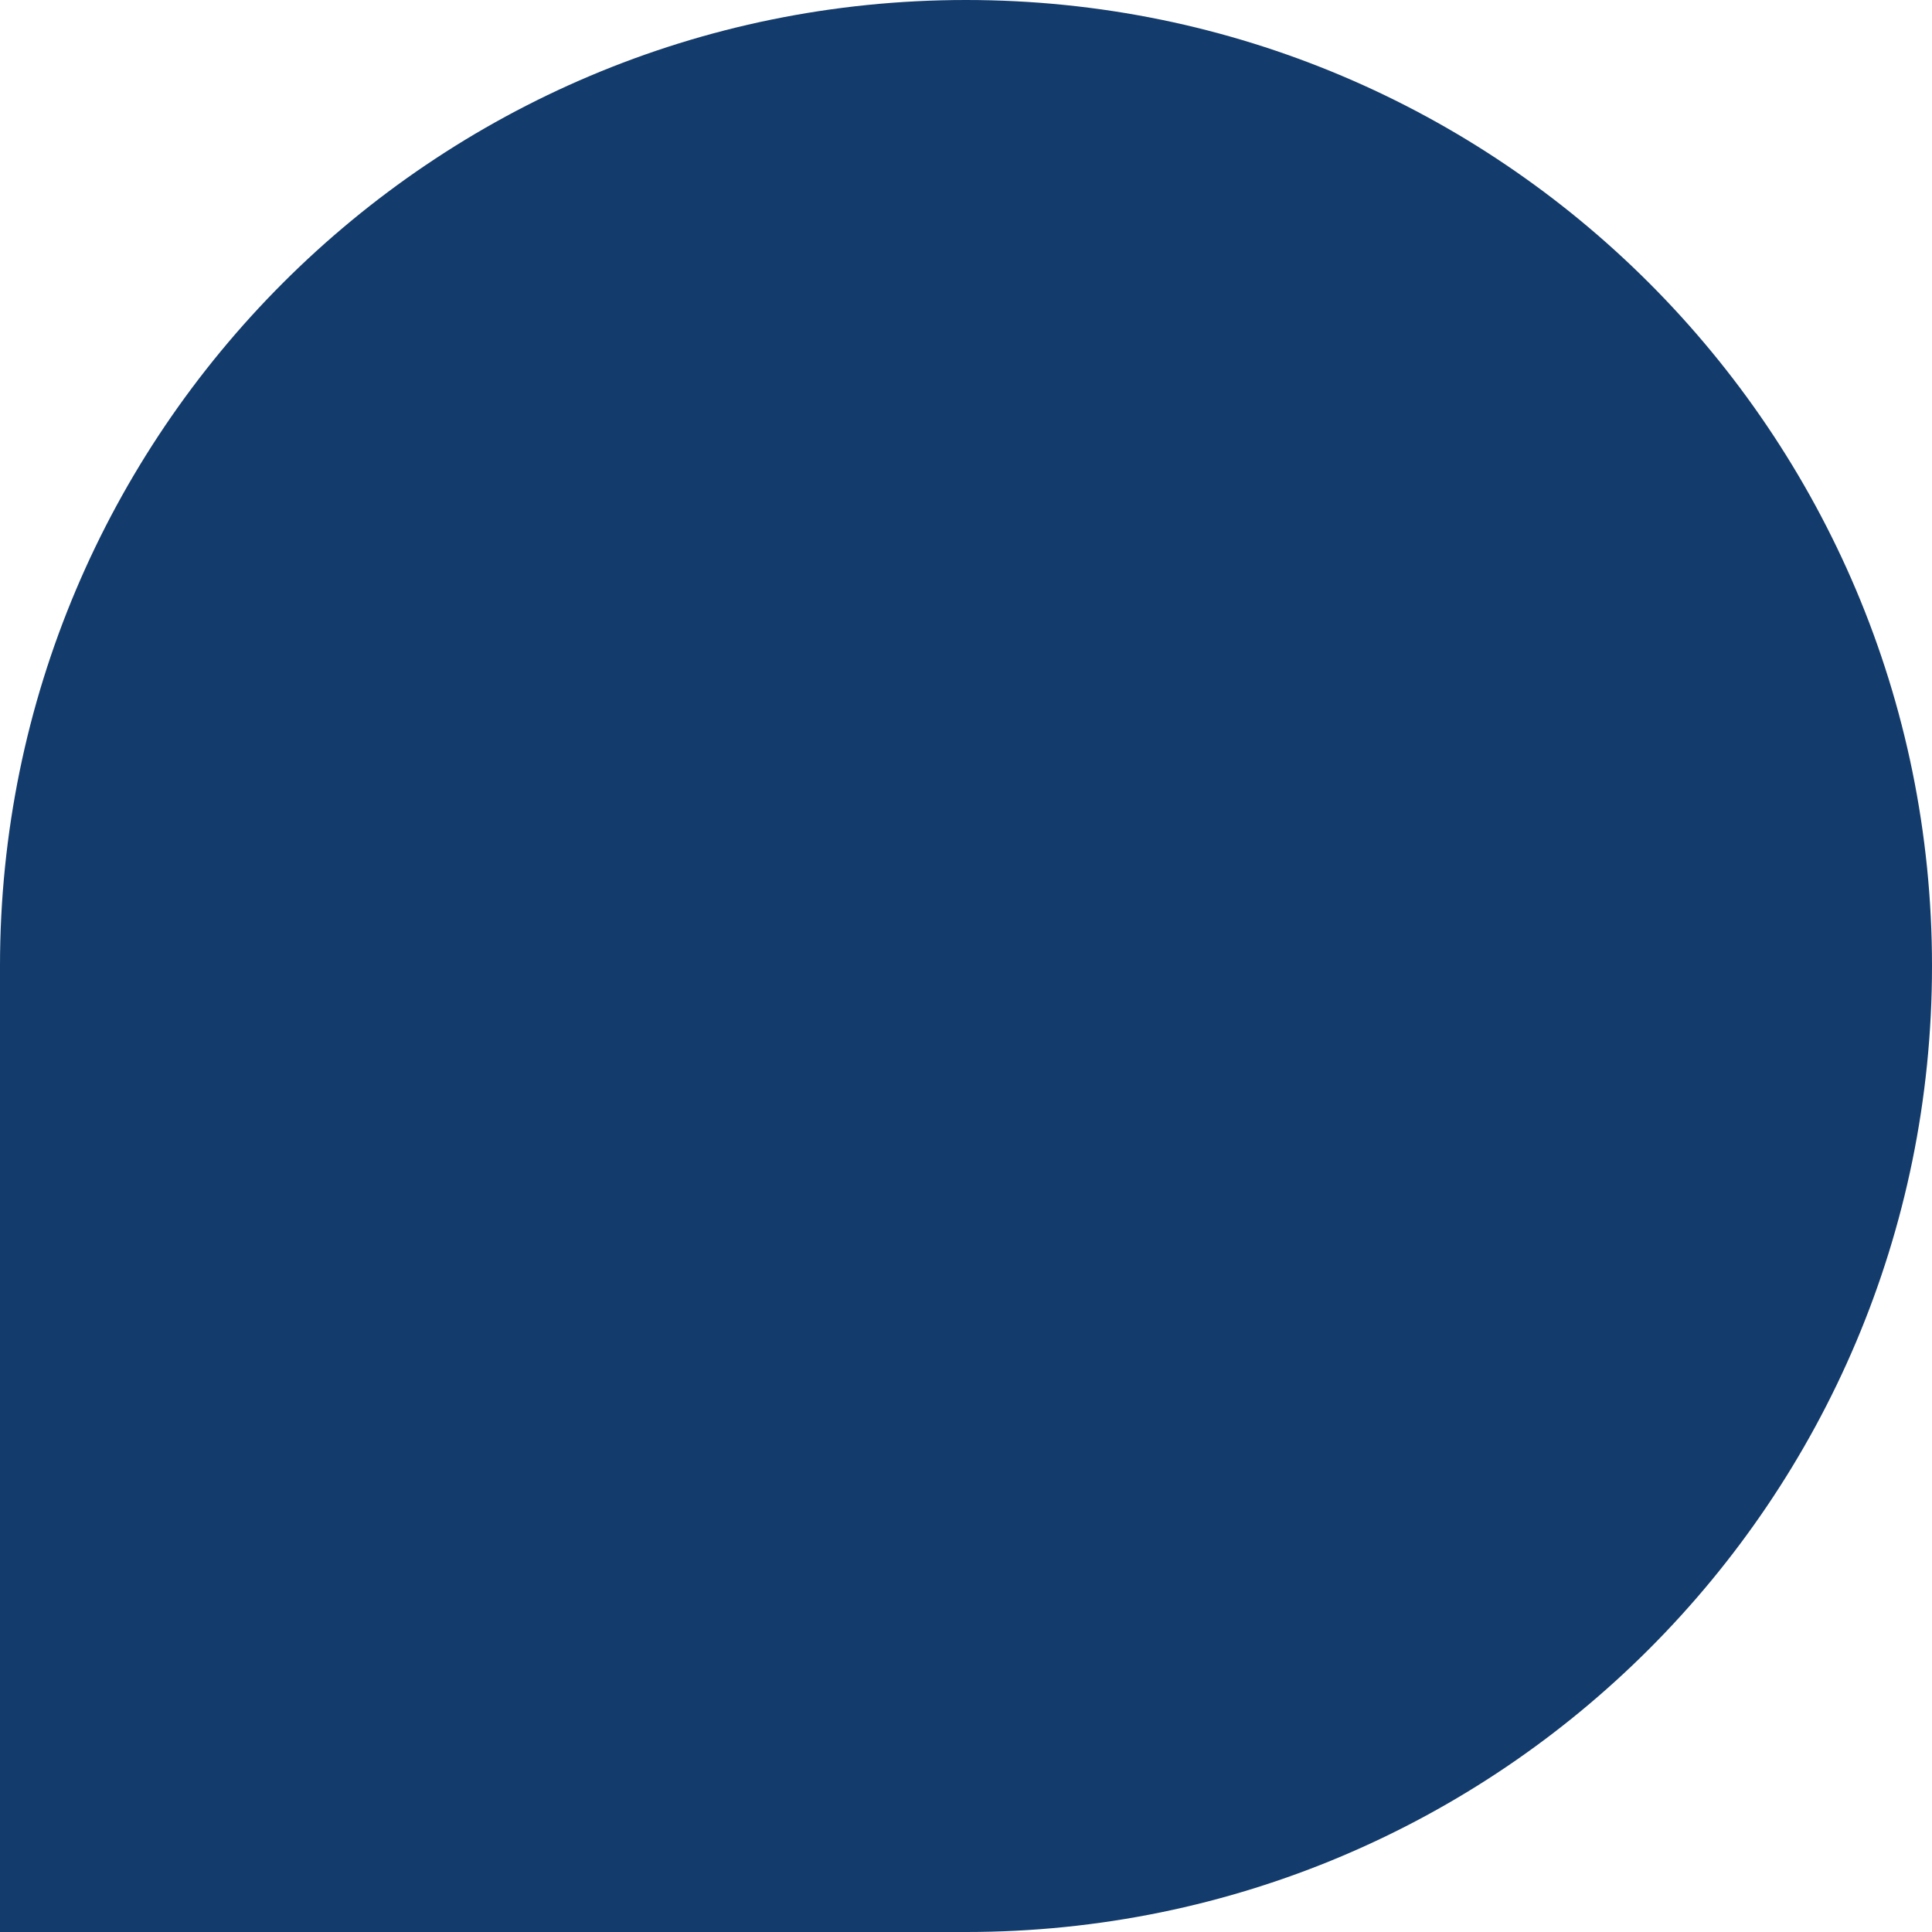
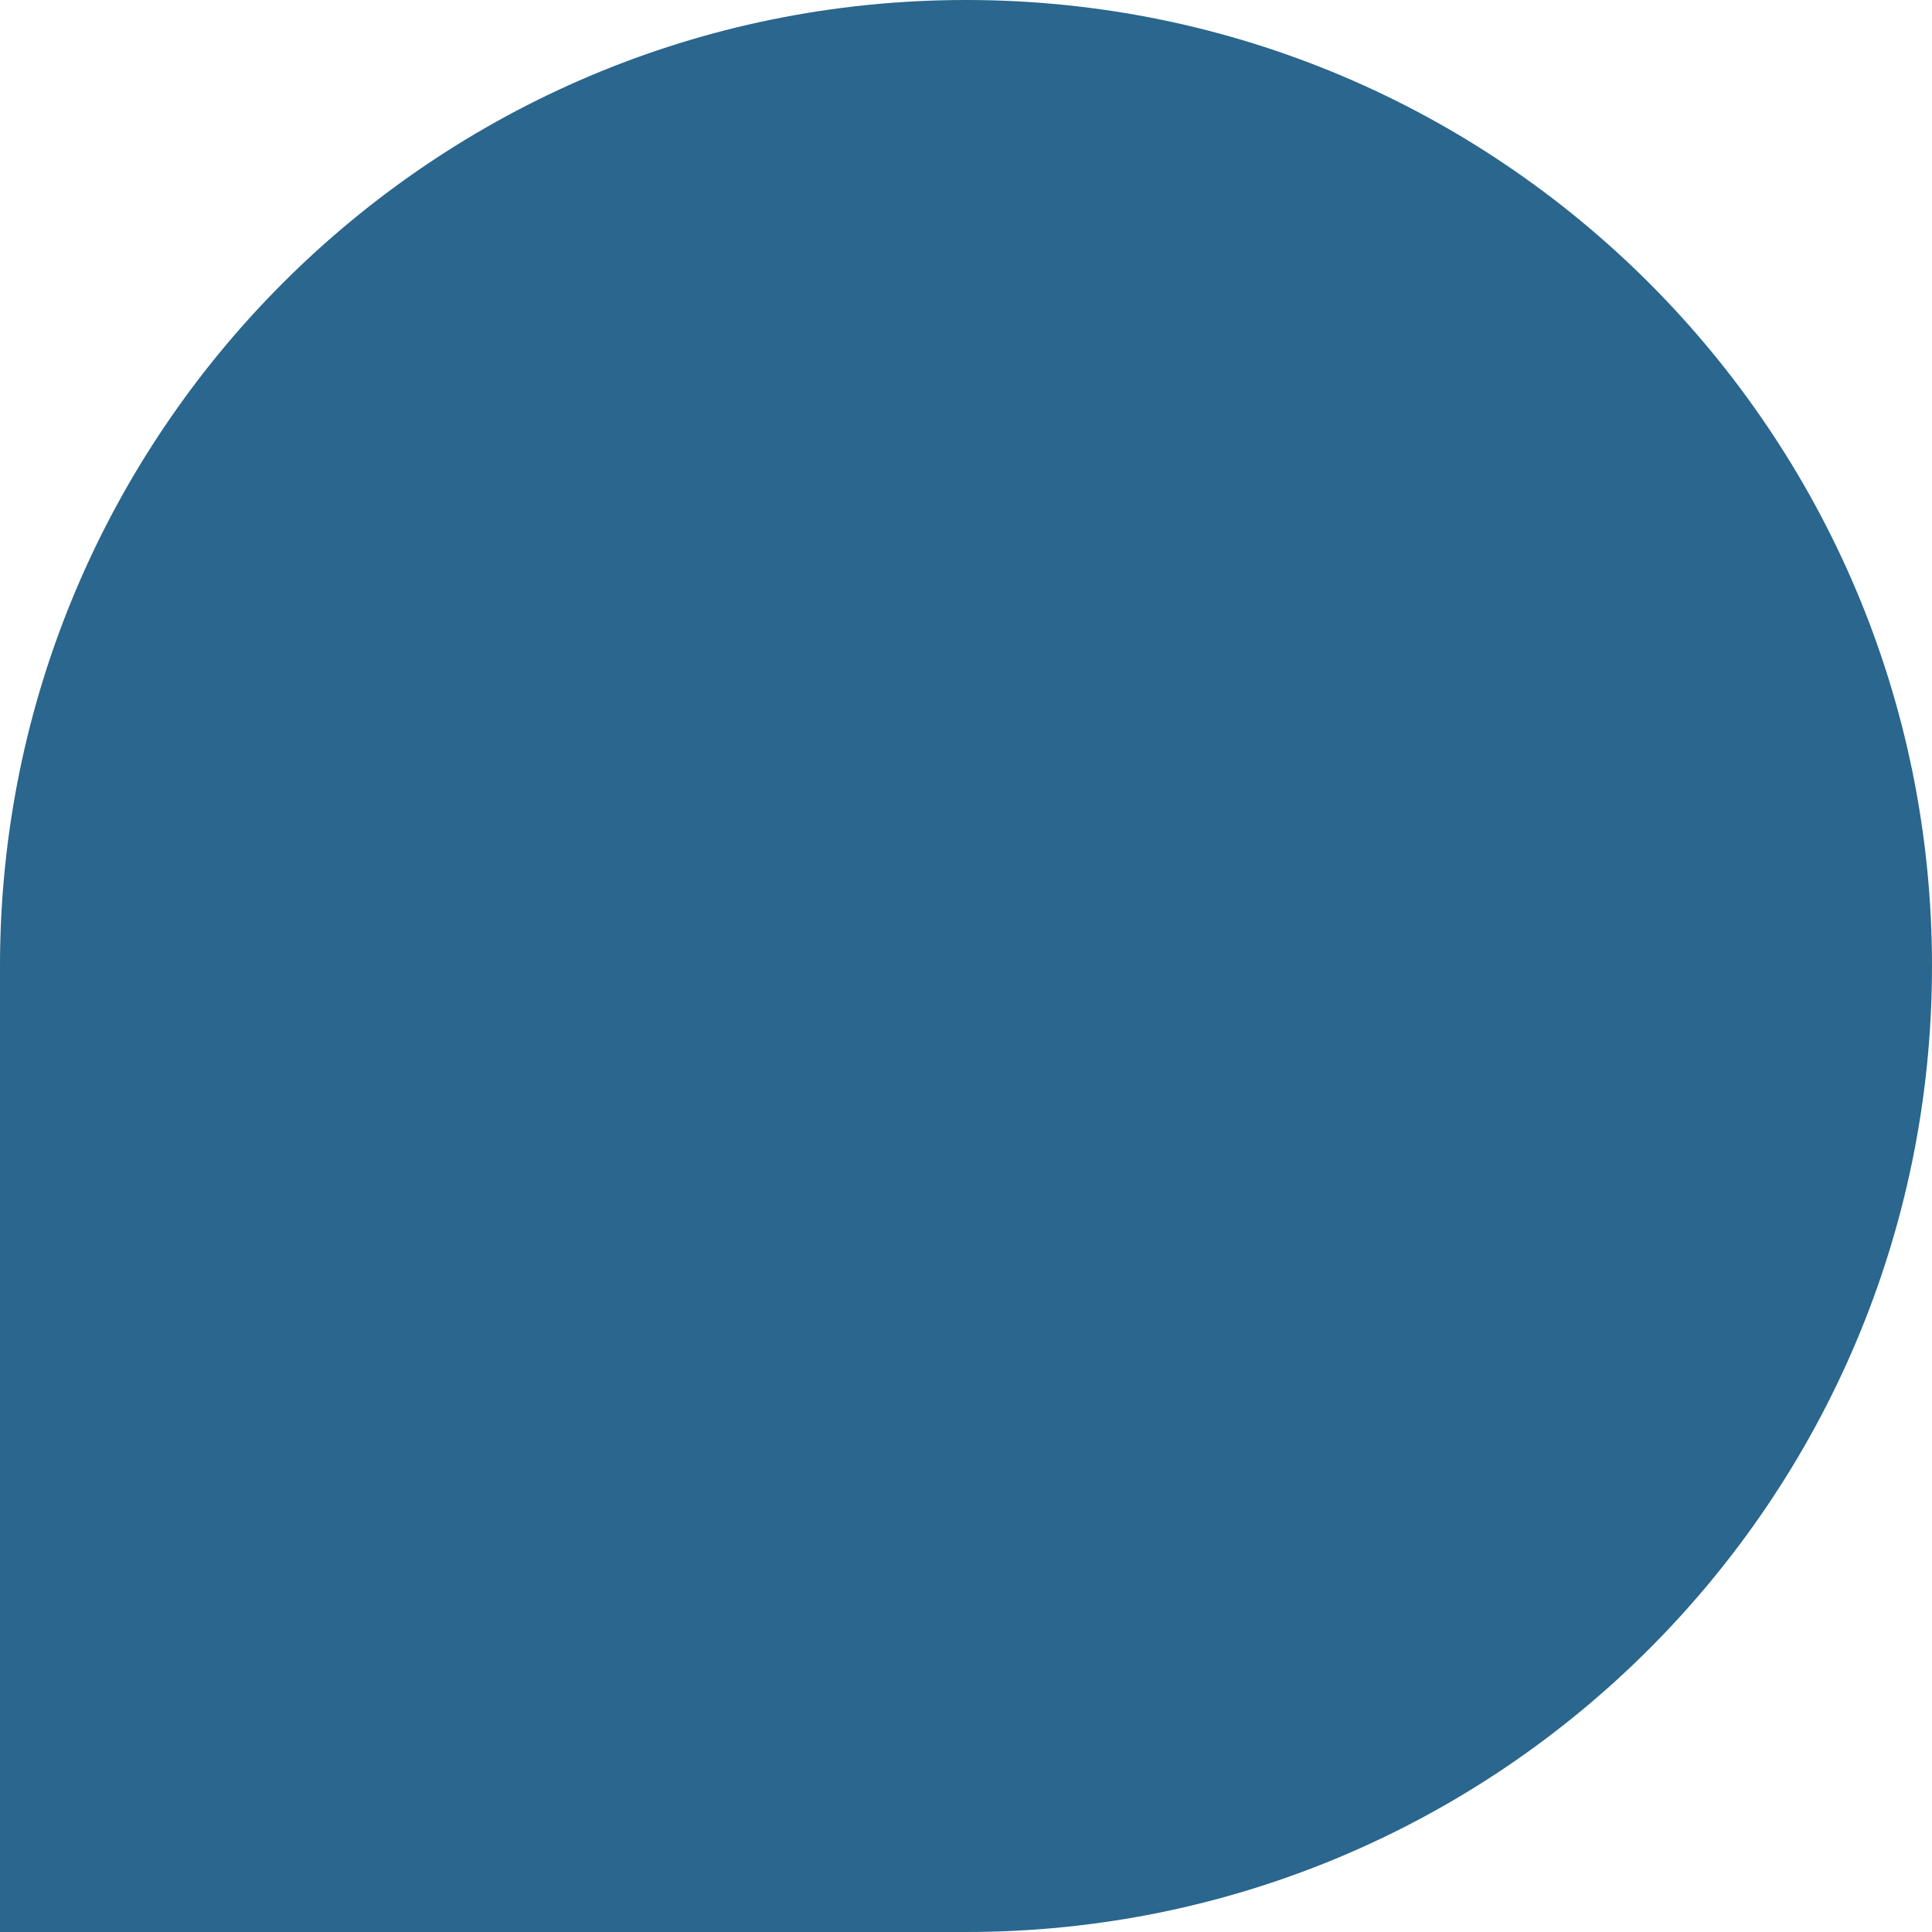
<svg xmlns="http://www.w3.org/2000/svg" width="14px" height="14px" viewBox="0 0 14 14" version="1.1">
  <defs />
  <g id="Desktop-Copy" stroke="none" stroke-width="1" fill="none" fill-rule="evenodd" transform="translate(-156, -52)">
-     <path d="M163,66 C166.866,66 170,62.866 170,59 C170,55.134 166.866,52 163,52 C159.134,52 156,55.134 156,59 C156,60.222 156,62.555 156,66 C159.311,66 161.644,66 163,66 Z" id="Oval-2" fill="#133B6B" />
+     <path d="M163,66 C166.866,66 170,62.866 170,59 C170,55.134 166.866,52 163,52 C159.134,52 156,55.134 156,59 C156,60.222 156,62.555 156,66 C159.311,66 161.644,66 163,66 Z" id="Oval-2" fill="#2A668D" />
  </g>
</svg>
